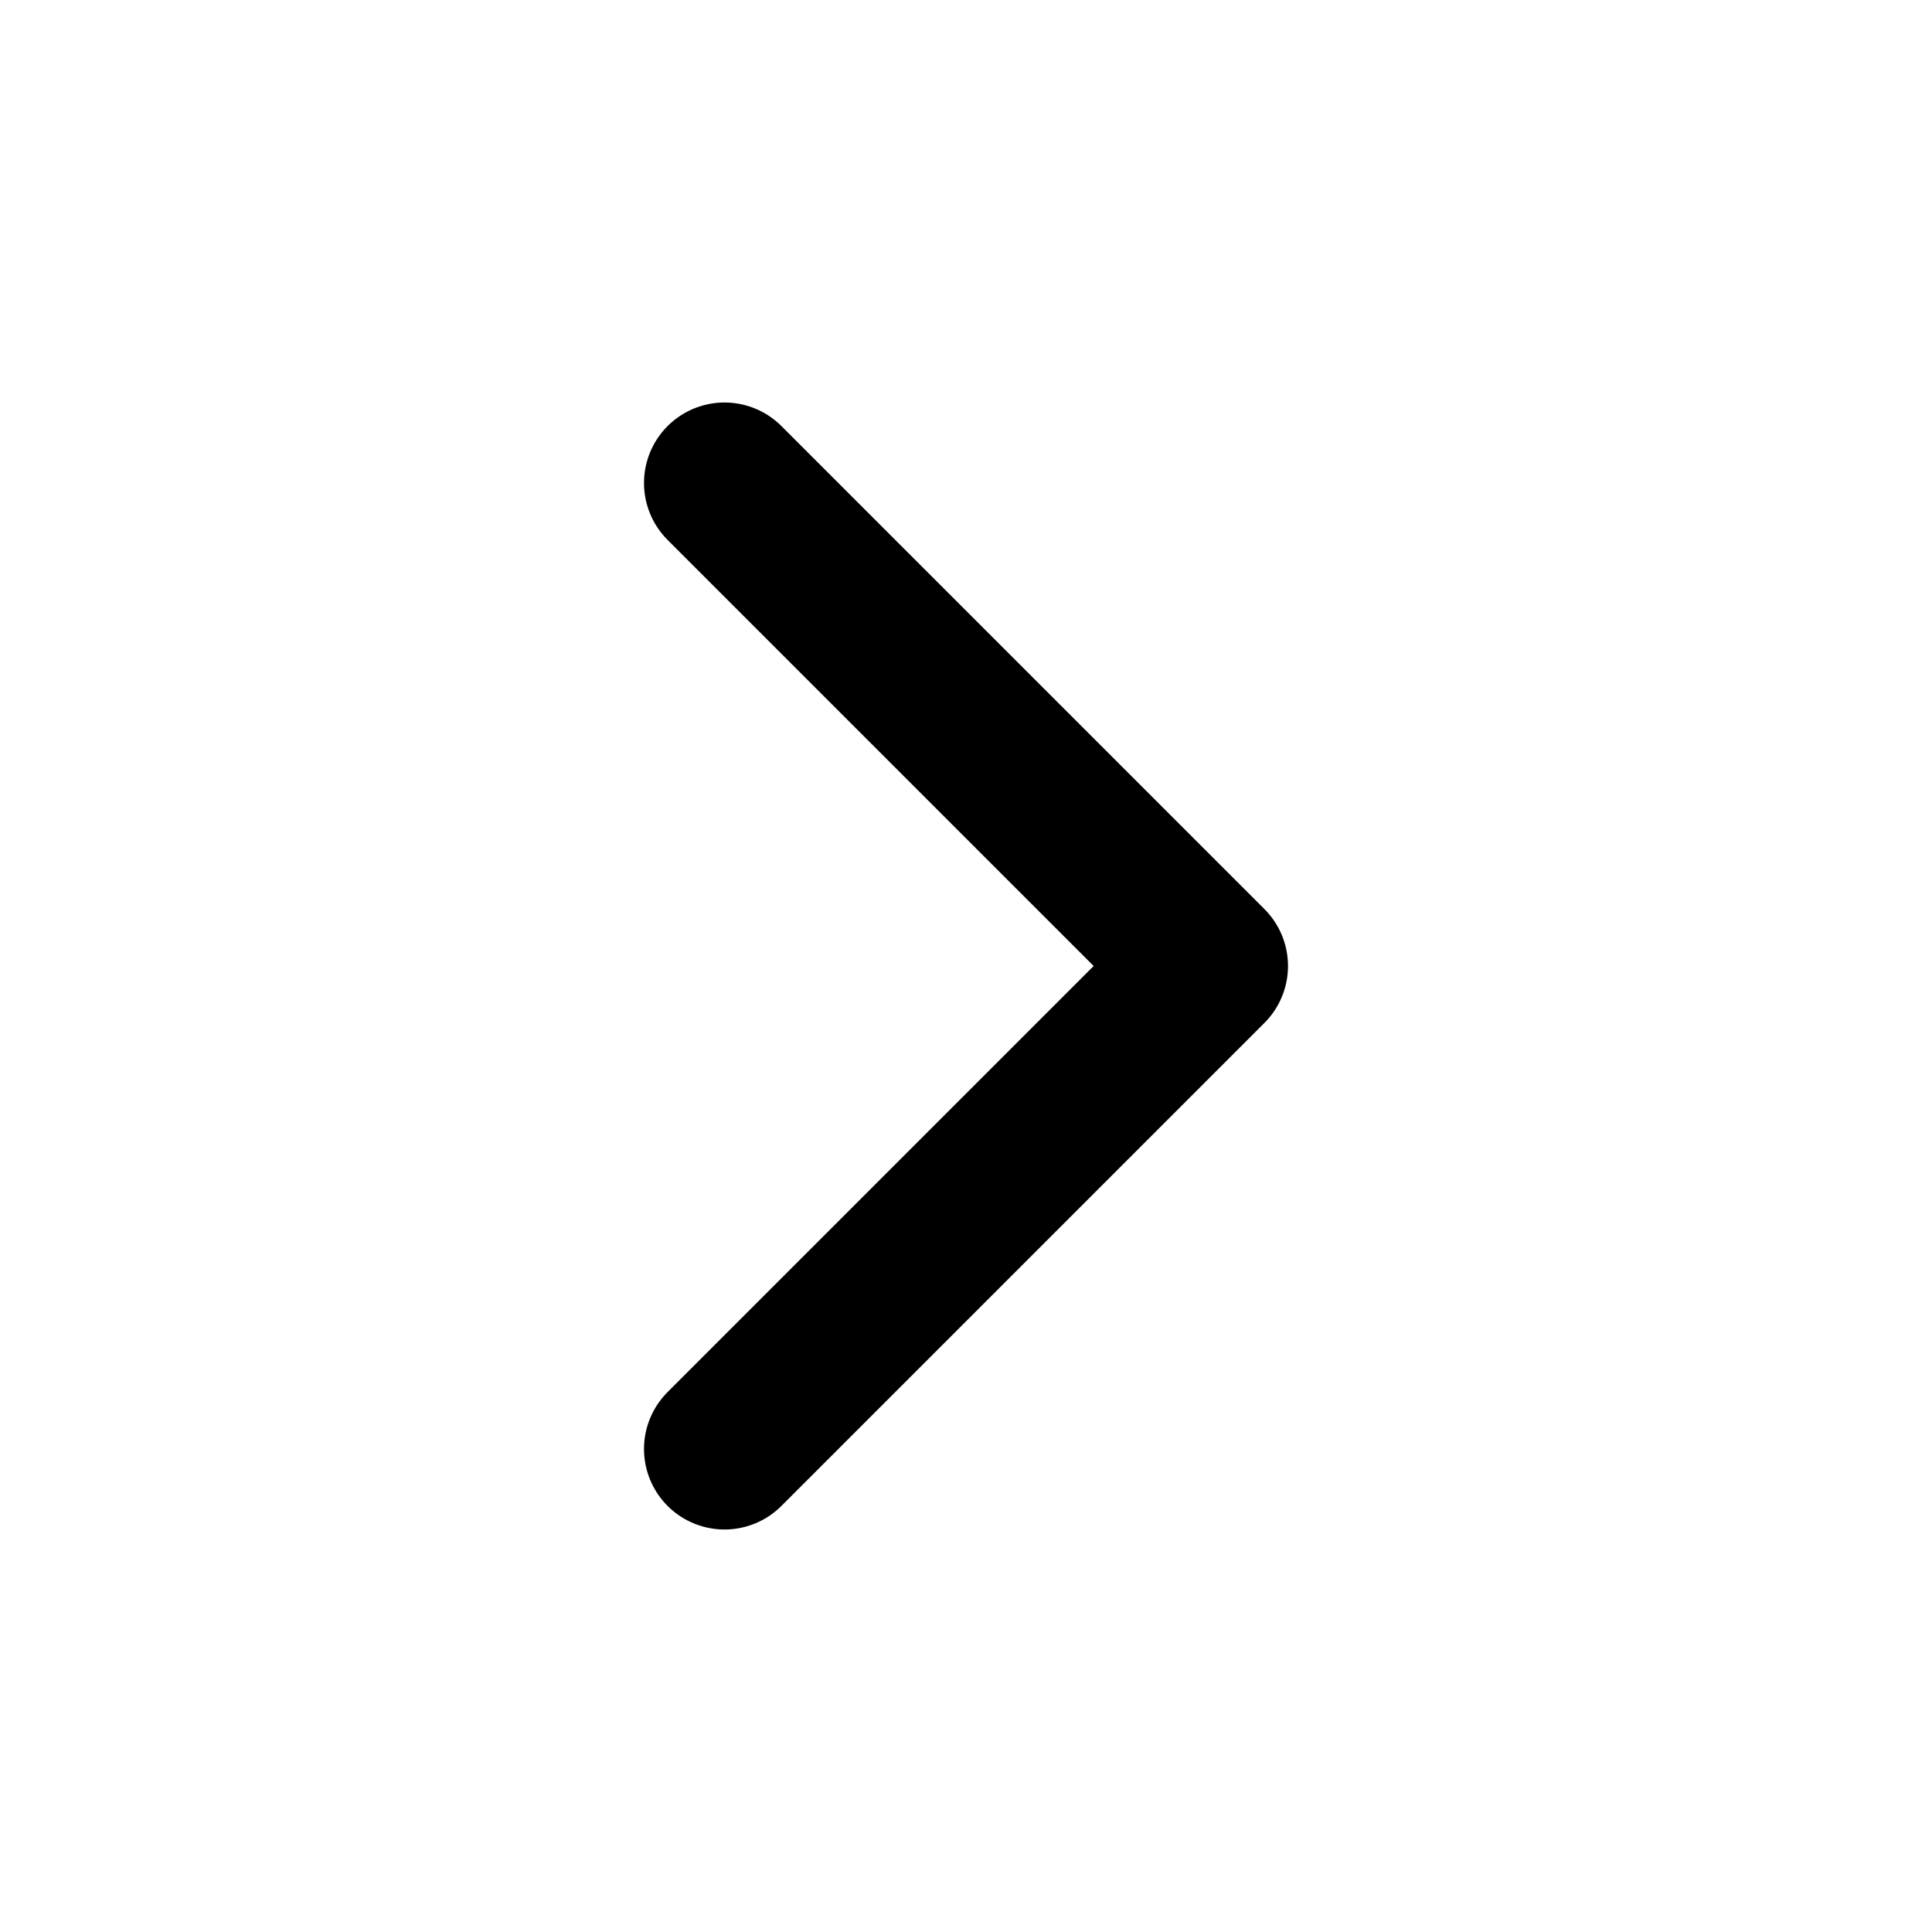
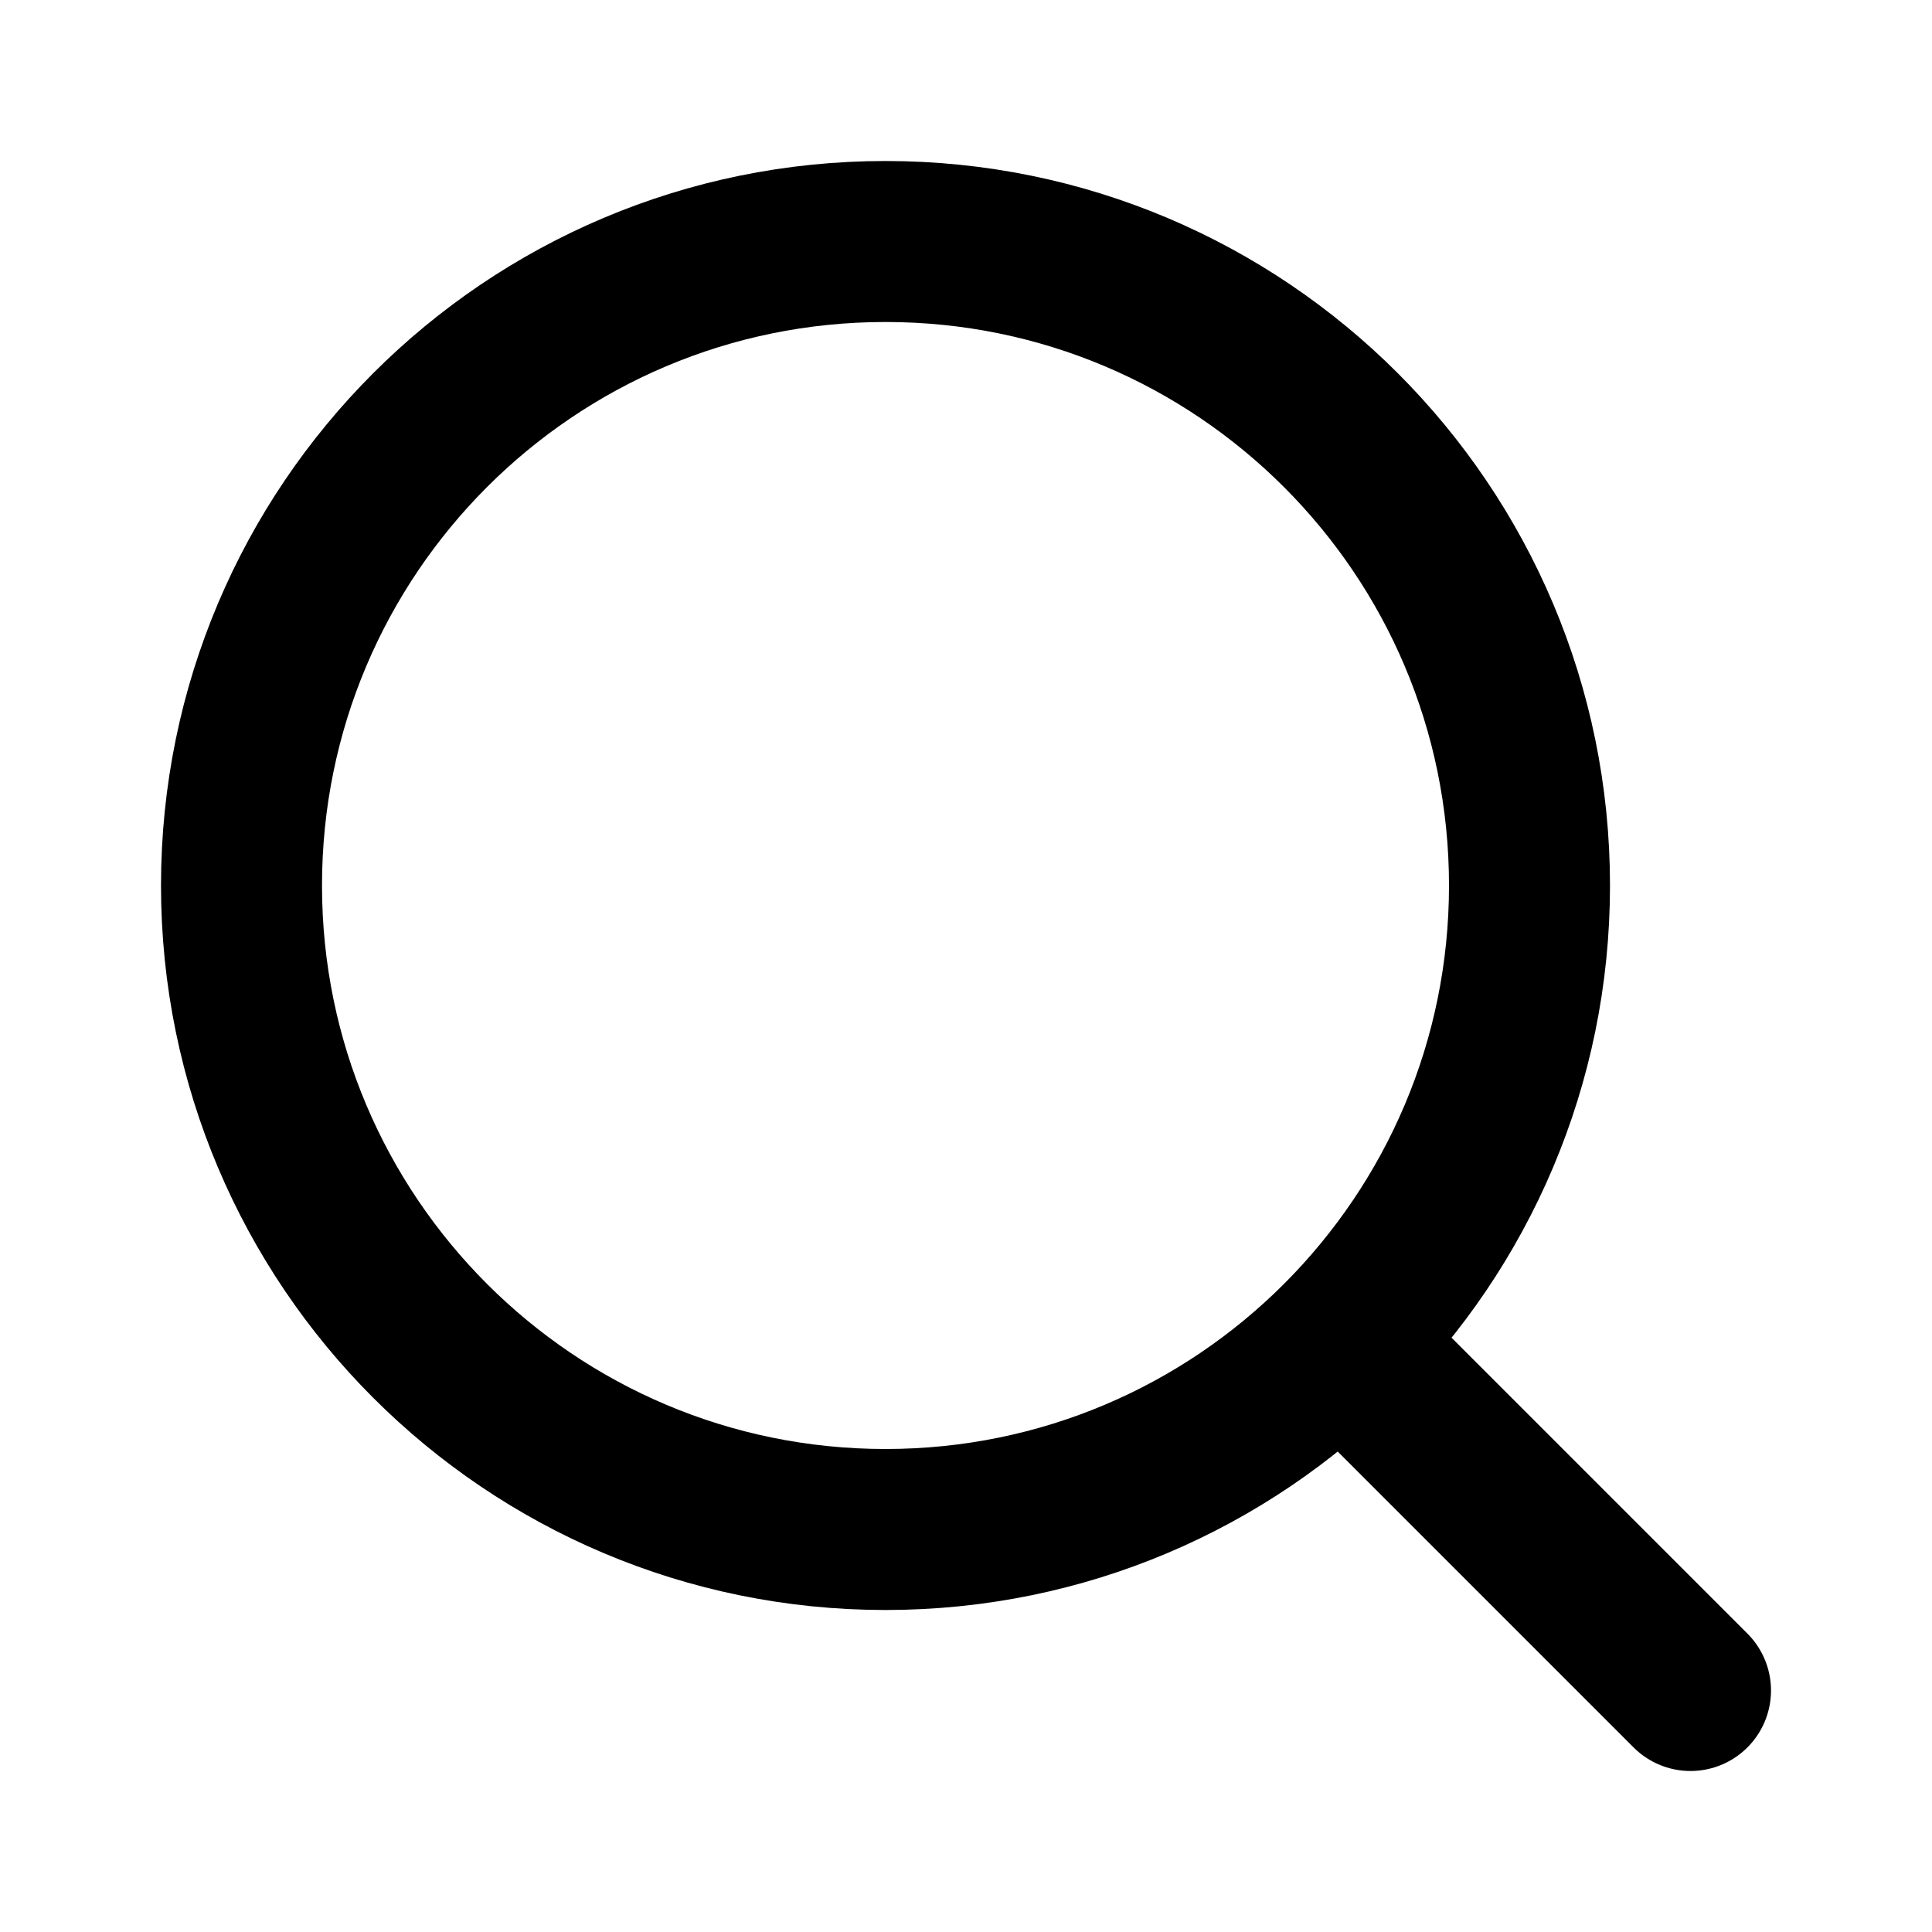
- <svg xmlns="http://www.w3.org/2000/svg" class="lucide lucide-chevron-right" width="24" height="24" viewBox="0 0 24 24" fill="none" stroke="currentColor" stroke-width="2" stroke-linecap="round" stroke-linejoin="round">
-   <path d="m9 18 6-6-6-6" />
+ <svg xmlns="http://www.w3.org/2000/svg" class="lucide lucide-search" width="24" height="24" viewBox="0 0 24 24" fill="none" stroke="currentColor" stroke-width="2" stroke-linecap="round" stroke-linejoin="round">
+   <path d="m21 21-4.34-4.34" />
+   <circle cx="11" cy="11" r="8" />
</svg>
